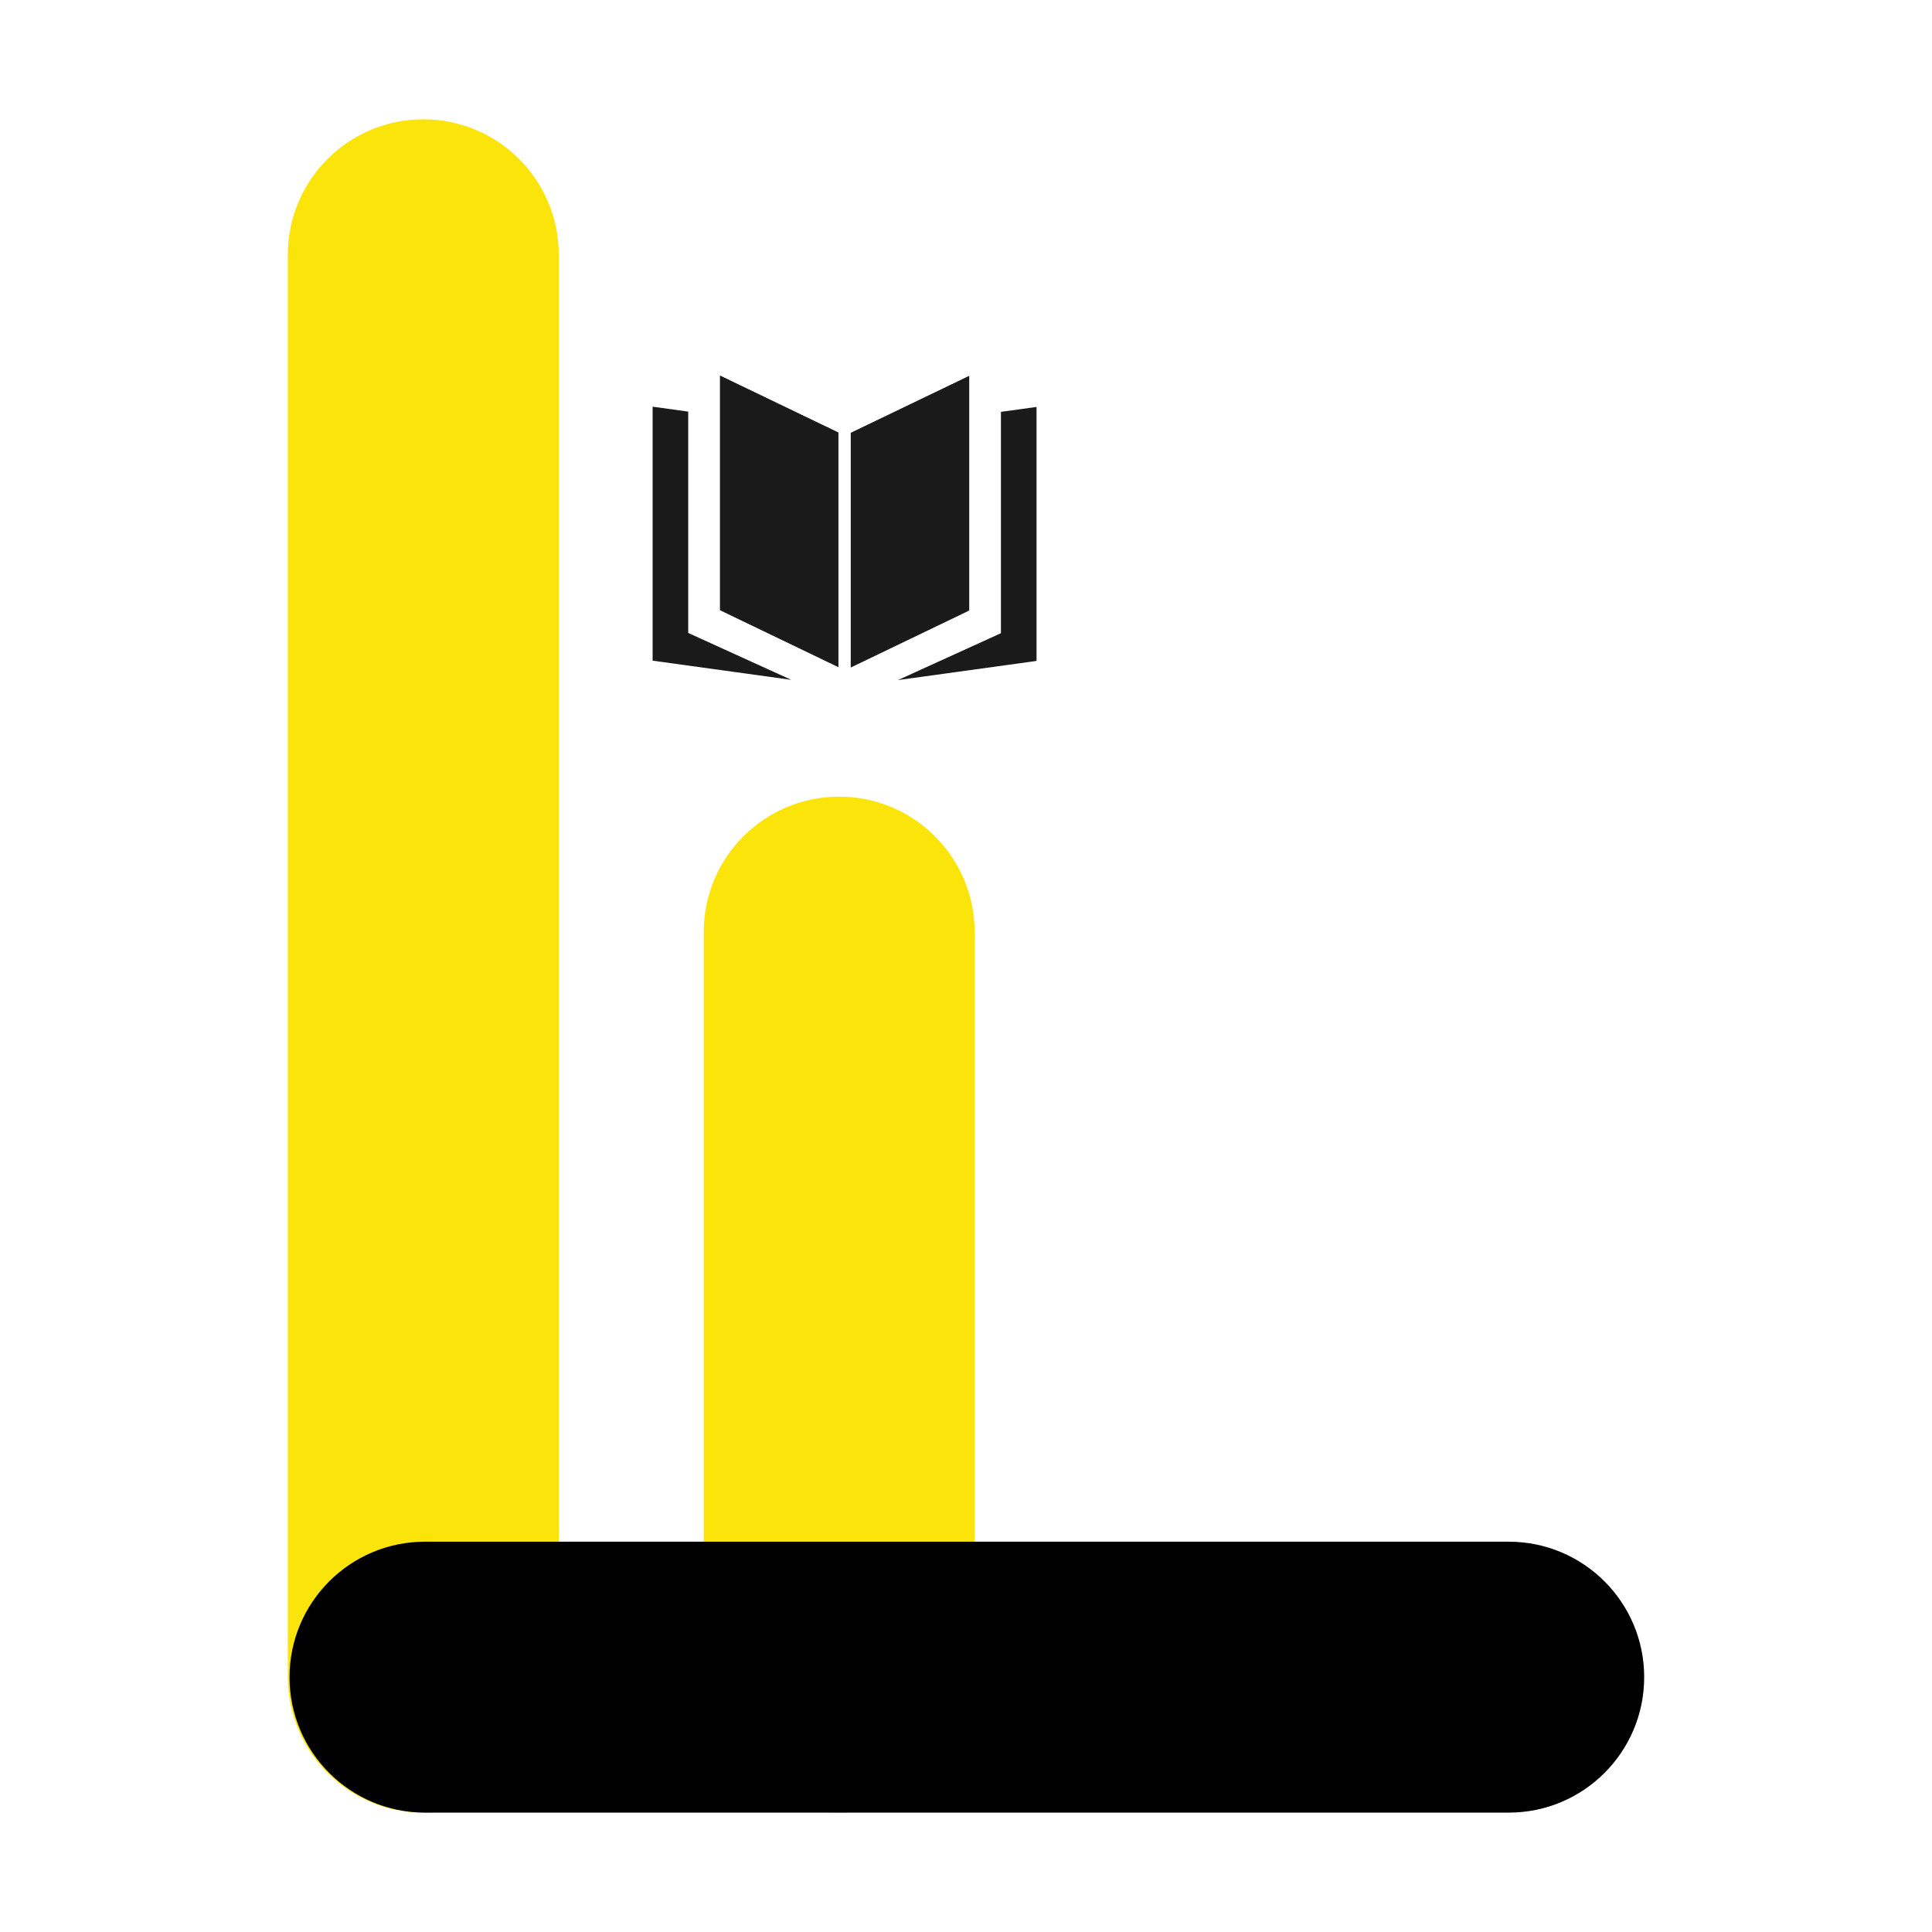
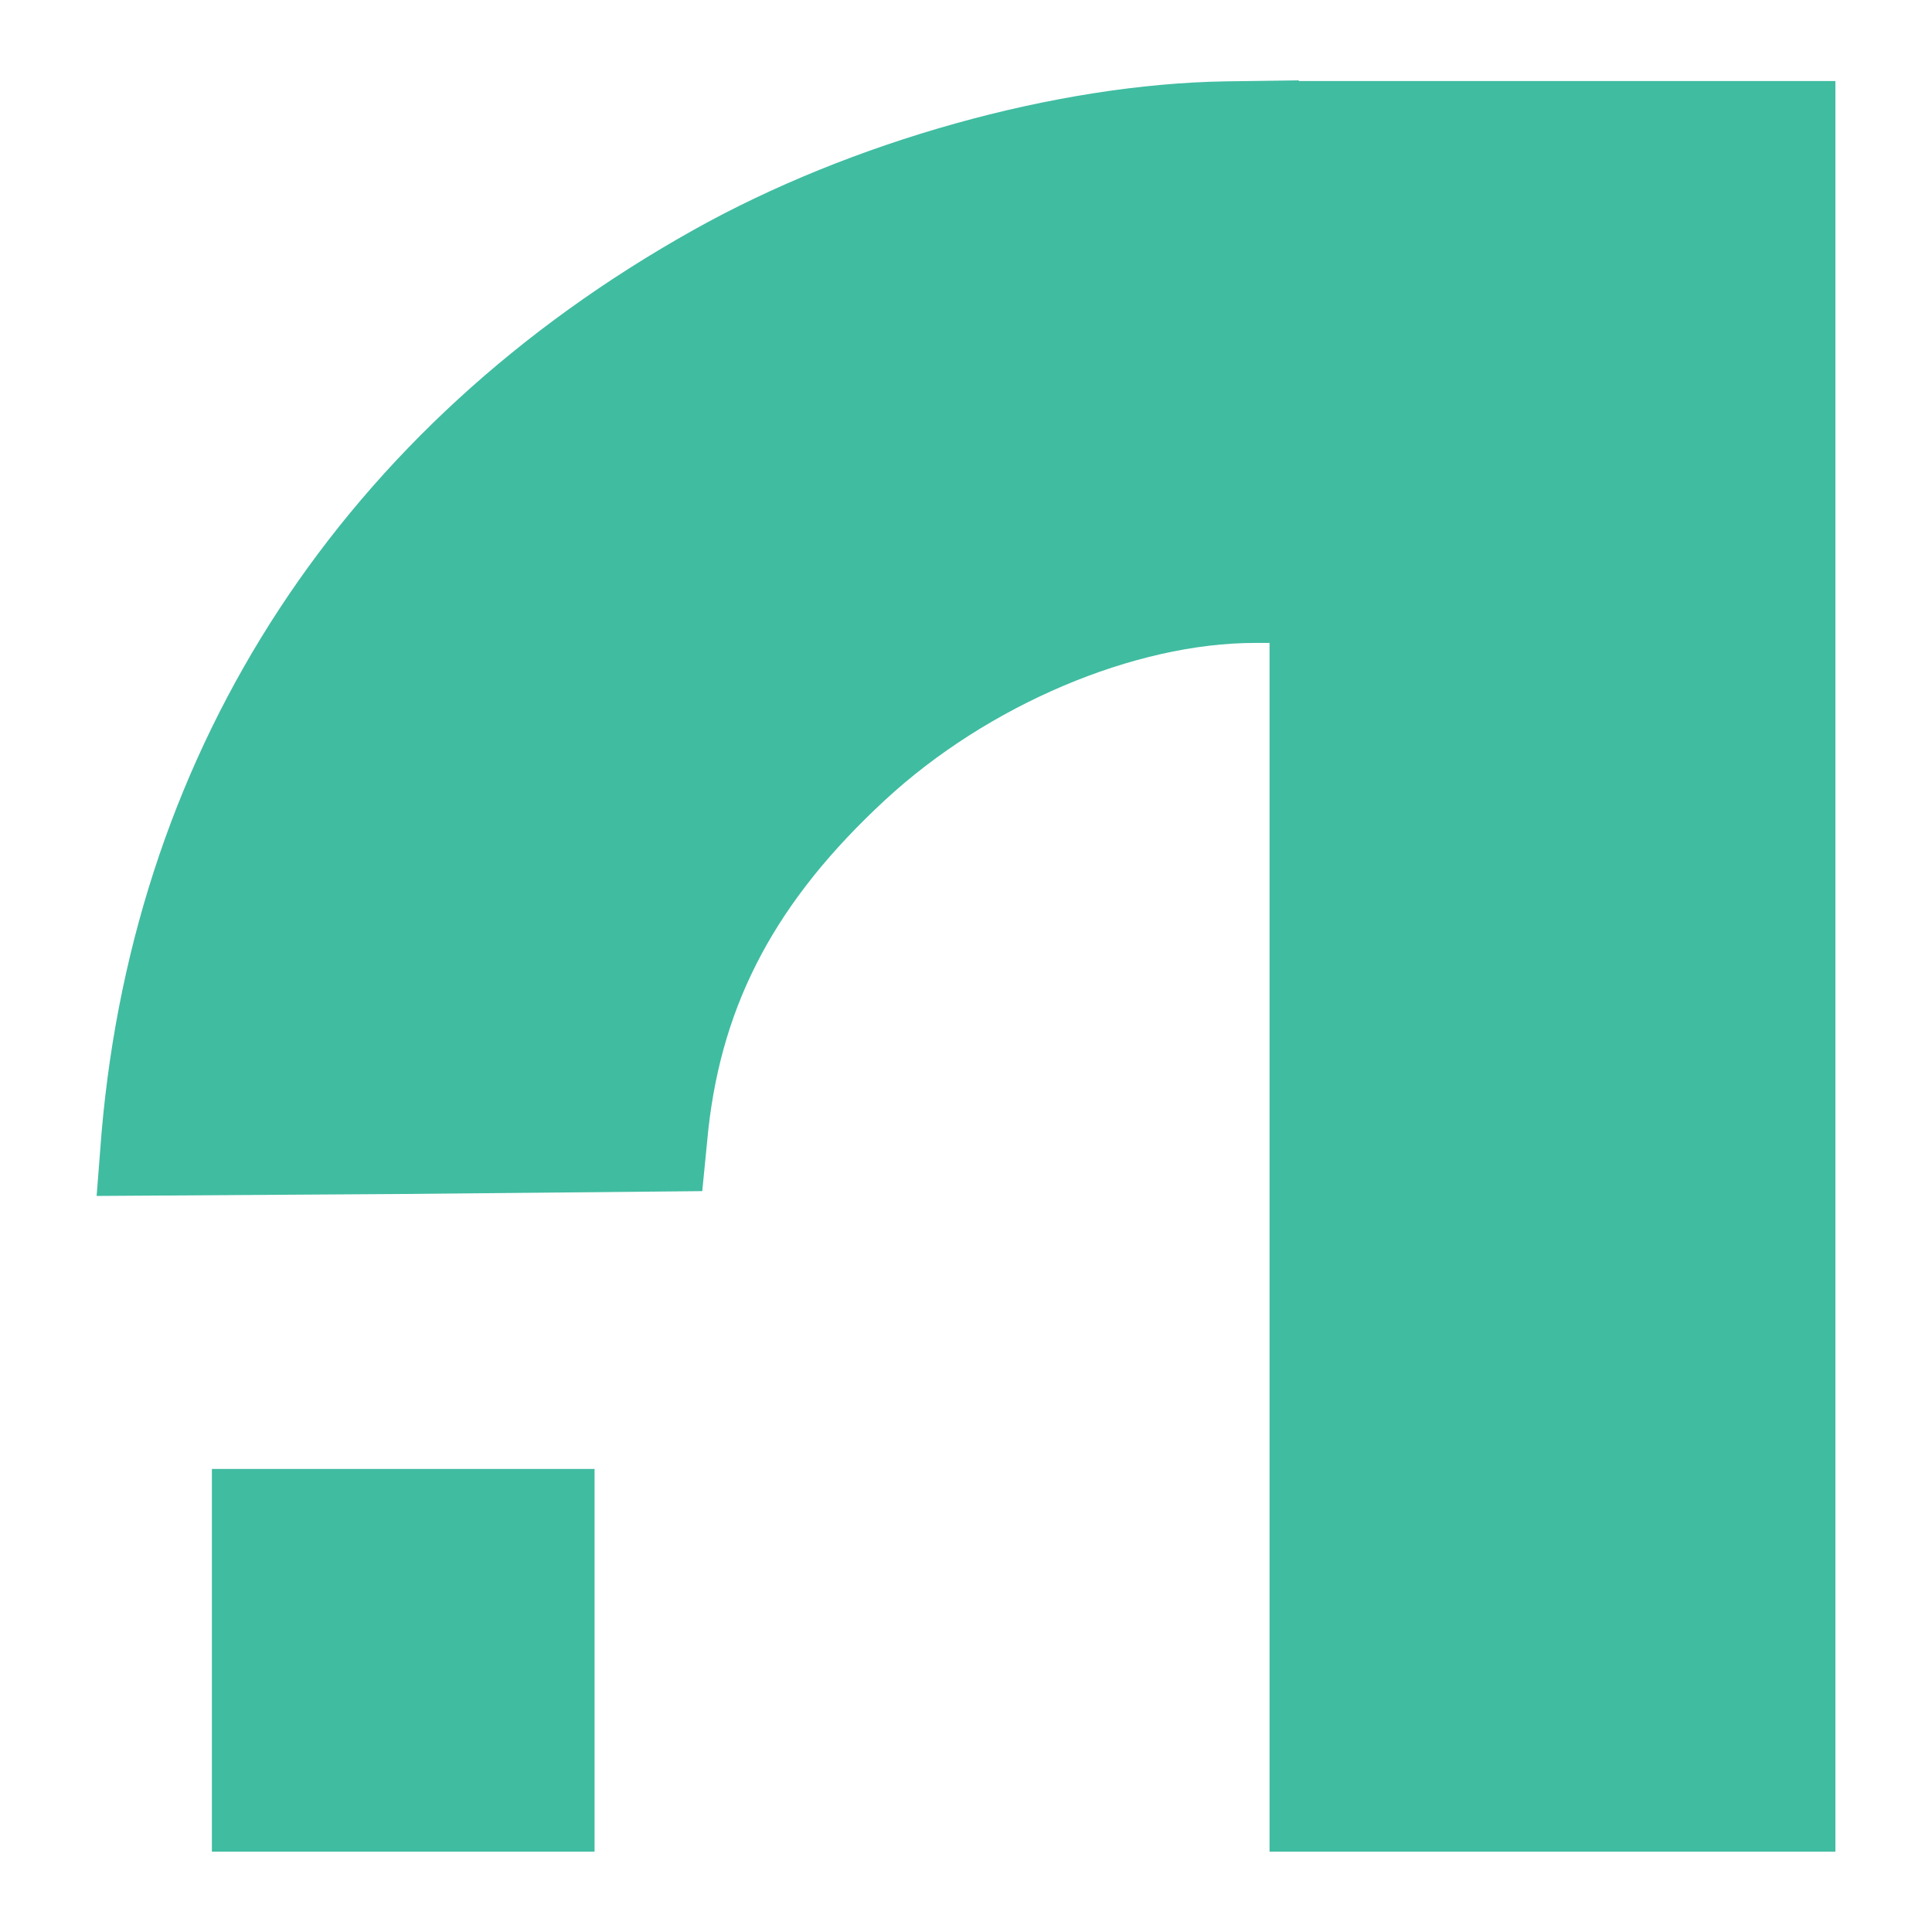
<svg xmlns="http://www.w3.org/2000/svg" xmlns:xlink="http://www.w3.org/1999/xlink" width="500" height="500" viewBox="0 0 132.292 132.292" version="1.1" id="svg639" xml:space="preserve">
  <defs id="defs636">
    <linearGradient id="linearGradient981">
      <stop style="stop-color:#e6e6e6;stop-opacity:1" offset="0" id="stop977" />
      <stop style="stop-color:#cccccc;stop-opacity:1" offset="1" id="stop979" />
    </linearGradient>
    <radialGradient xlink:href="#linearGradient981" id="radialGradient983" cx="63.122" cy="66.369" fx="63.122" fy="66.369" r="66.146" gradientUnits="userSpaceOnUse" gradientTransform="matrix(1.319701,0,6.0705398e-6,1.554439,-20.18051,-36.79734)" />
  </defs>
-   <g id="g2424">
-     <g id="g2414" transform="matrix(5.804663,0,0,5.804663,-317.8085,-317.8085)">
-       <rect style="fill:#fae40a;fill-opacity:1;stroke-width:0.288" id="rect458" width="3.196" height="19.975" x="58.146" y="56.158" rx="1.598" />
-       <rect style="fill:#fae40a;fill-opacity:1;stroke-width:0.223" id="rect462" width="3.196" height="11.985" x="63.052" y="64.148" rx="1.598" />
-       <rect style="fill:#000000;fill-opacity:1;stroke-width:0.258" id="rect460" width="3.196" height="15.98" x="72.937" y="-74.146" rx="1.598" transform="rotate(90)" />
-       <path id="rect464" style="fill:#1a1a1a;stroke-width:0.16" d="m 62.449,59.548 v 2.996 l 1.635,0.226 -1.215,-0.553 v -2.611 z" />
-       <rect style="fill:#1a1a1a;stroke-width:0.13" id="rect513" width="1.551" height="2.769" x="70.179" y="28.76" transform="matrix(0.901172,0.4334616,0,1,0,0)" />
-       <path id="path522" style="fill:#1a1a1a;stroke-width:0.16" d="m 66.978,59.551 v 2.996 l -1.635,0.226 1.215,-0.553 V 59.609 Z" />
-       <rect style="fill:#1a1a1a;stroke-width:0.13" id="rect524" width="1.551" height="2.769" x="-73.442" y="91.018" transform="matrix(-0.901172,0.4334616,0,1,0,0)" />
-     </g>
+   <g id="g337" transform="matrix(1.323298,0,0,1.323298,-44.94714,-40.01235)">
+     <path class="cls-2" d="M 128.939,34.431 V 126.049 H 99.659 V 63.505 h -0.753 c -6.228,0 -13.824,3.204 -19.153,8.139 -5.596,5.18 -8.394,10.41 -9.133,17.023 l -0.316,3.205 -15.676,0.149 -15.662,0.1 0.258,-3.303 c 1.742,-20.032 12.55,-36.56 30.607,-46.67 8.181,-4.588 18.785,-7.557 27.544,-7.701 l 3.797,-0.051 v 0.035 z" id="path8" style="fill:#40bca1;fill-rule:evenodd;stroke-width:0.158" />
+     <rect class="cls-3" x="44.93" y="106.247" width="19.802" height="19.802" id="rect10" style="fill:#40bca1;stroke-width:0.158" />
  </g>
</svg>
